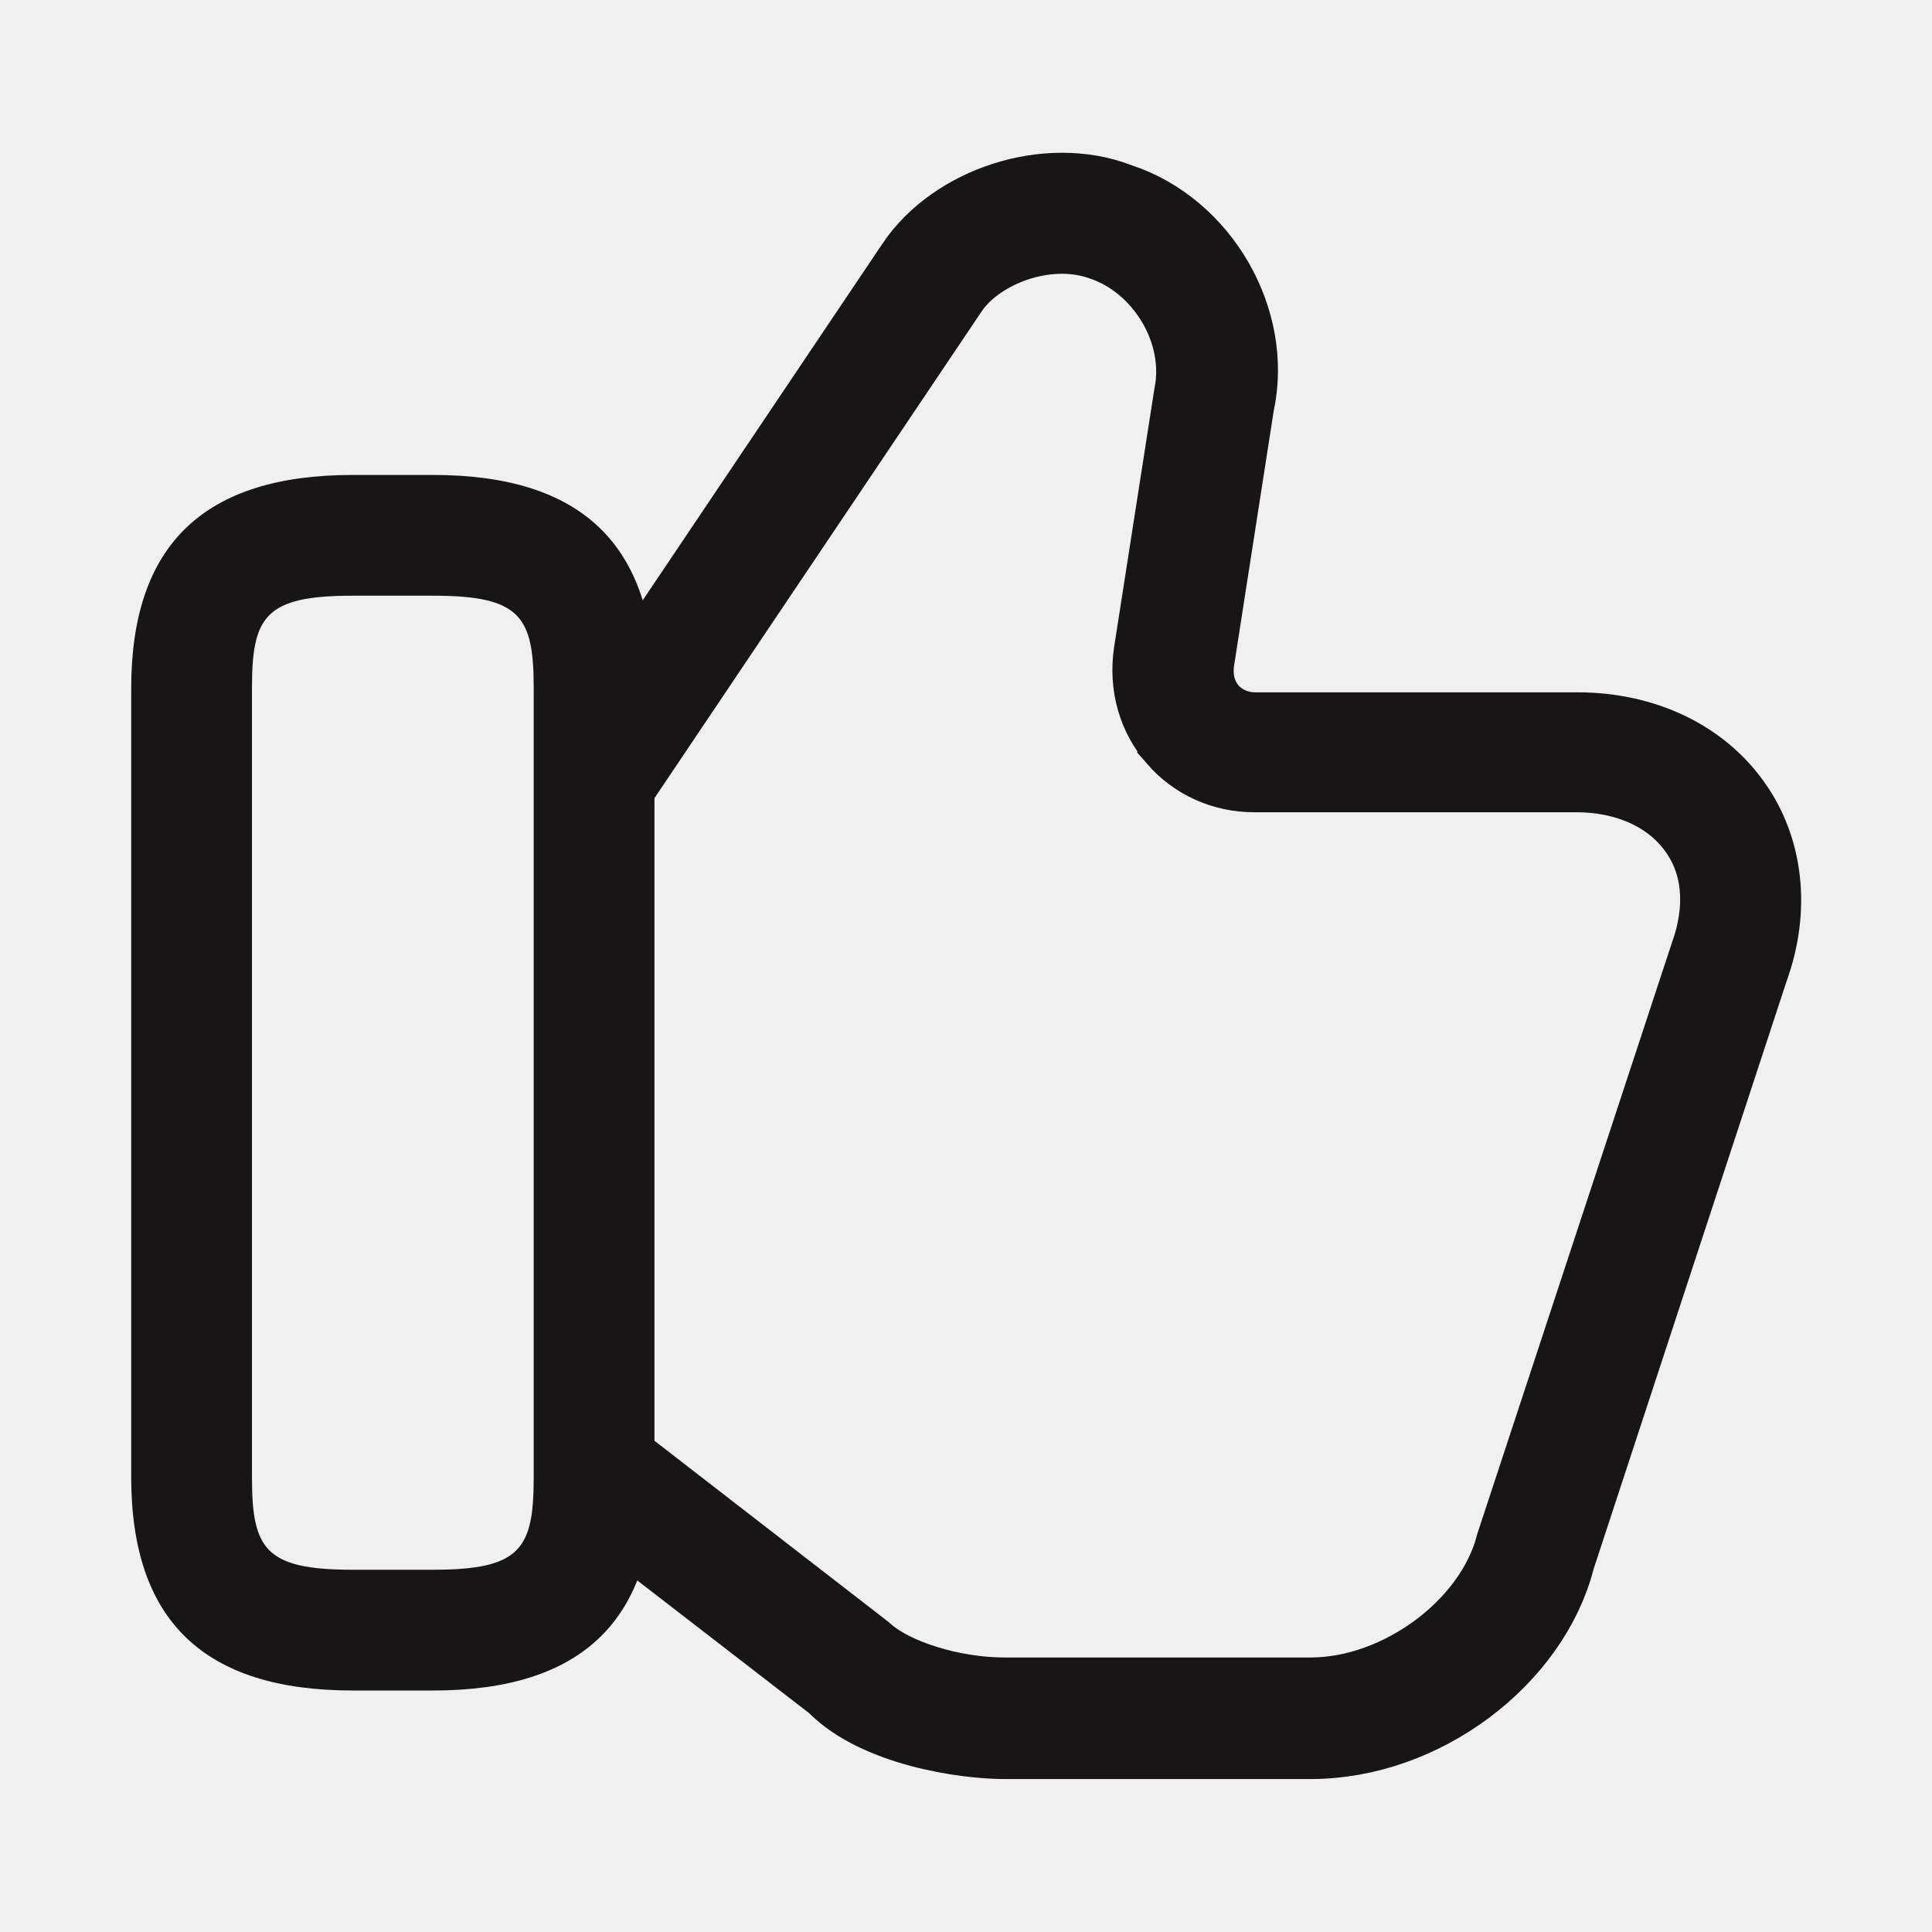
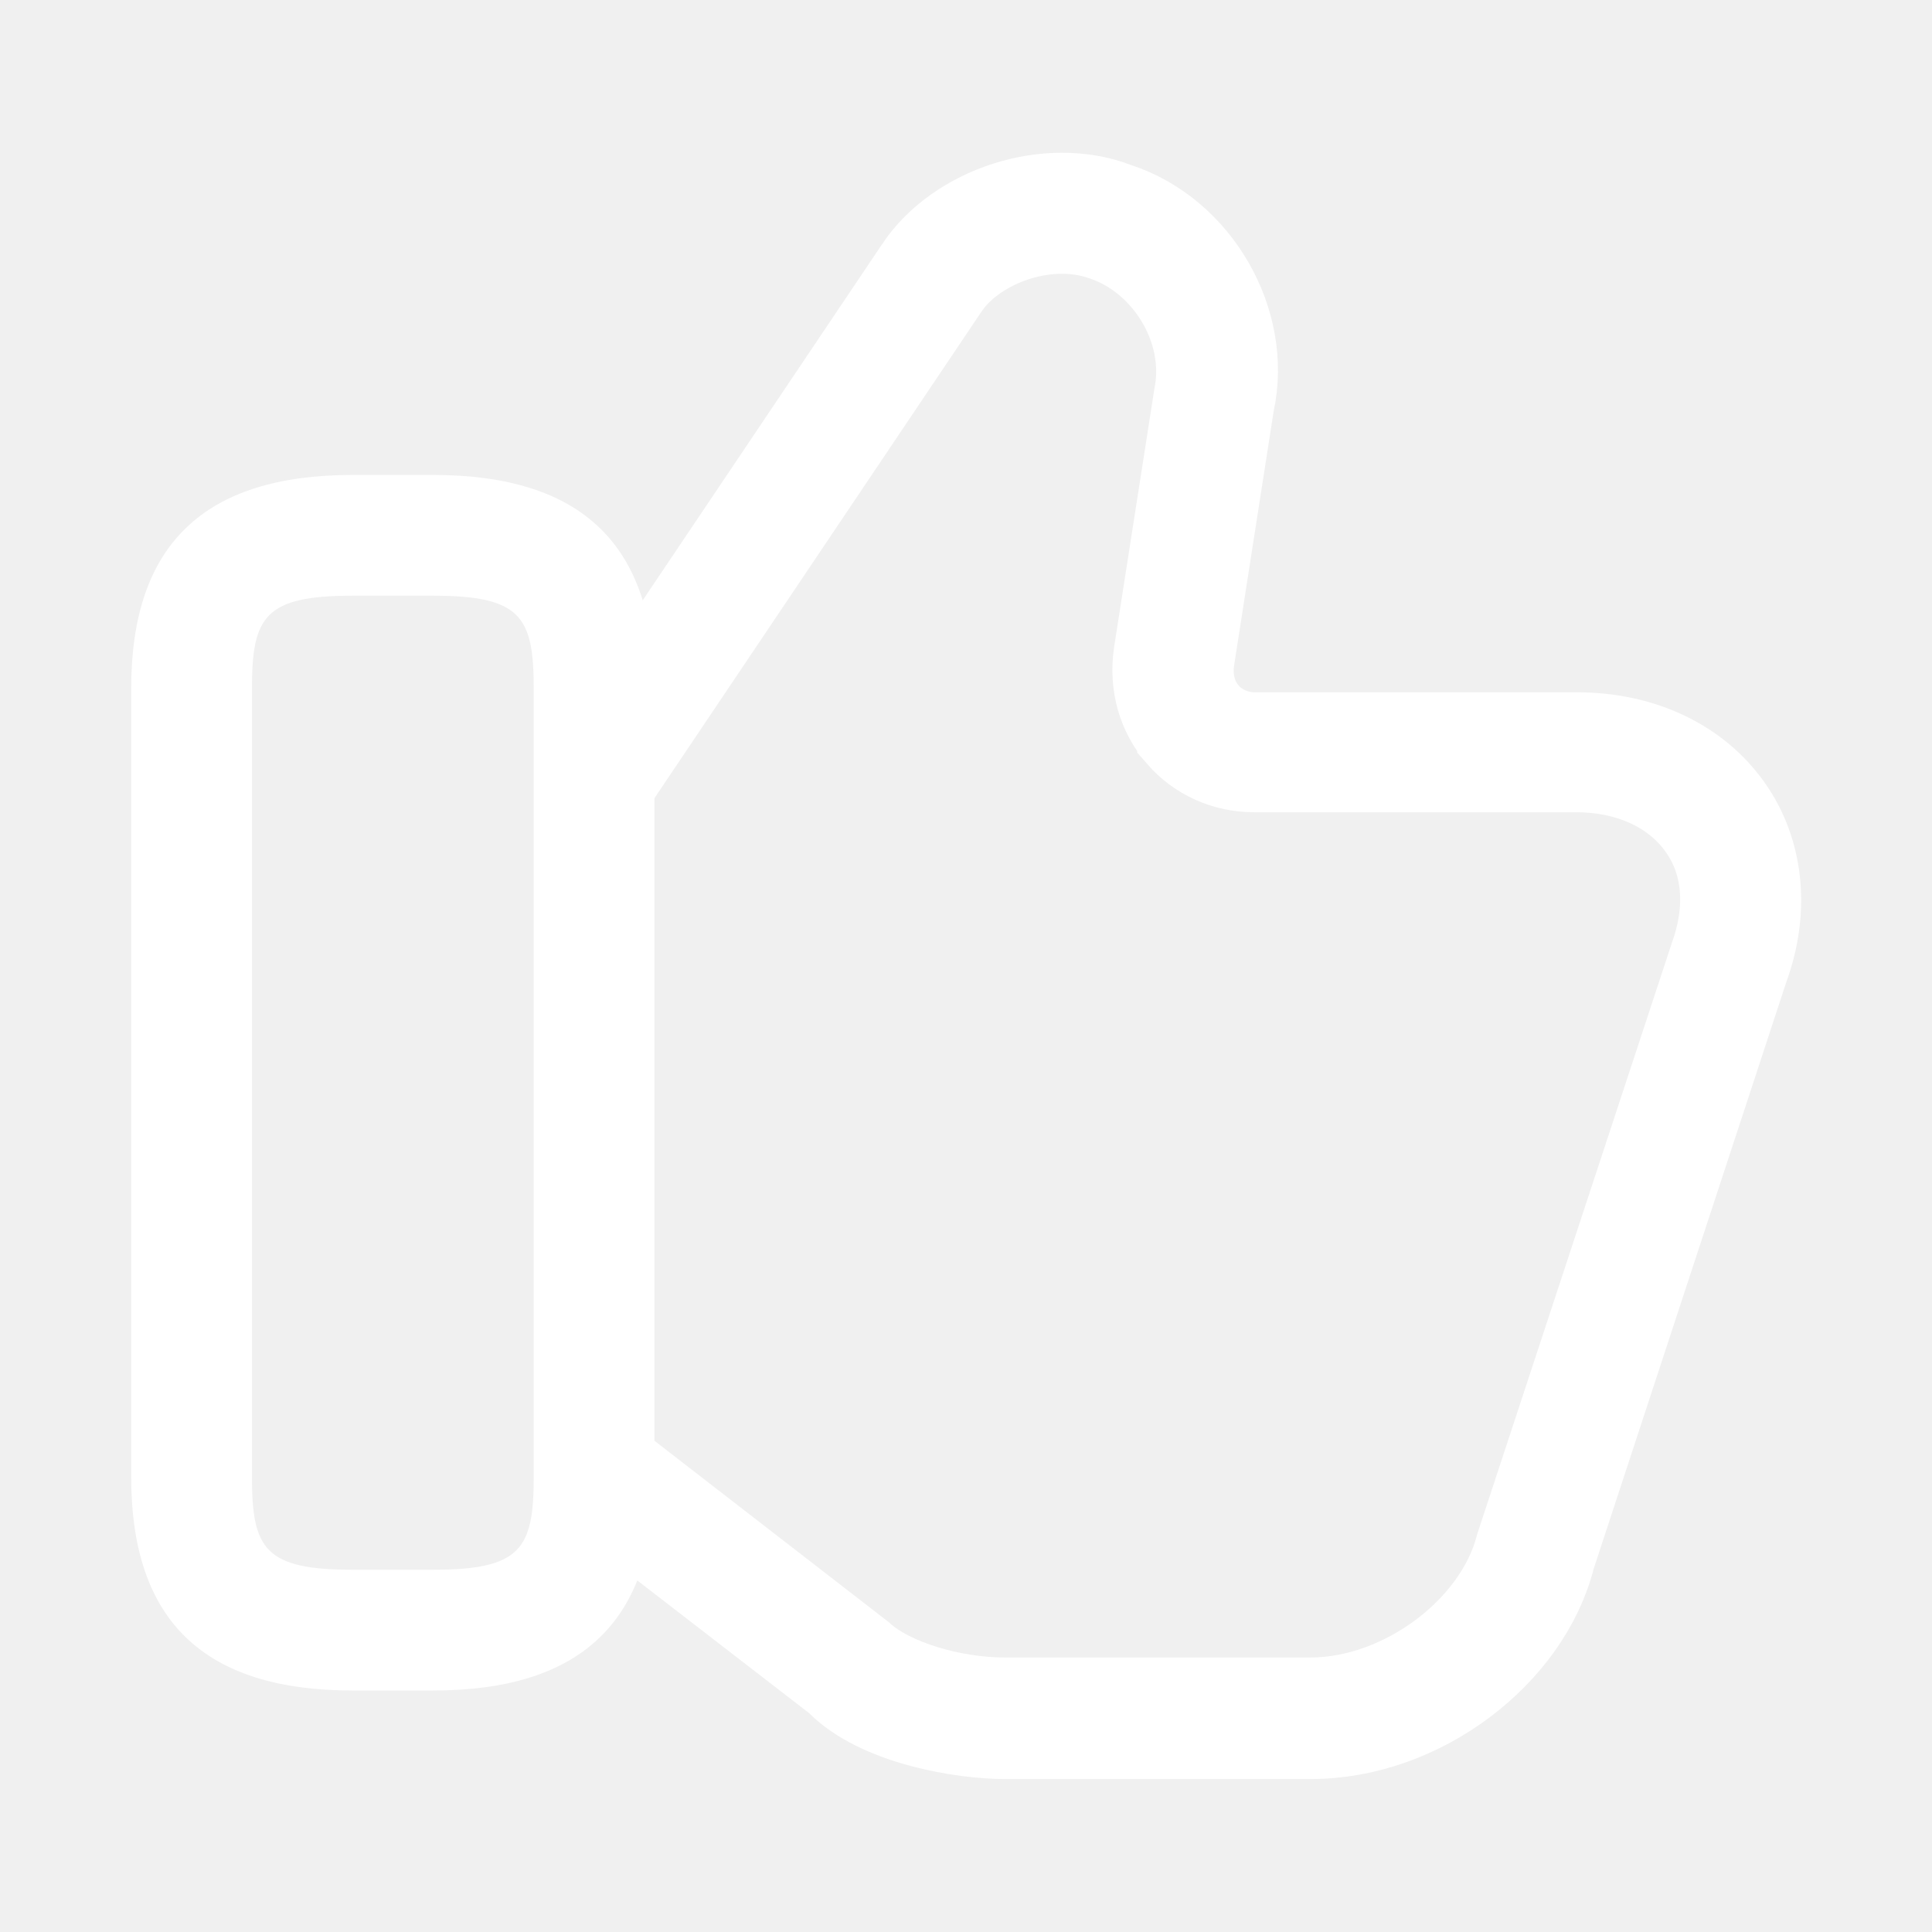
<svg xmlns="http://www.w3.org/2000/svg" width="24" height="24" viewBox="0 0 24 24" fill="none">
-   <path d="M10.403 20.926L10.381 20.904L10.355 20.884L7.721 18.85L8.029 18.452L10.716 20.532C10.922 20.72 11.218 20.852 11.496 20.938C11.797 21.031 12.145 21.09 12.48 21.09H16.28C16.857 21.09 17.426 20.863 17.875 20.531C18.316 20.204 18.691 19.738 18.83 19.2L21.242 11.873C21.438 11.331 21.428 10.749 21.096 10.289C20.758 9.814 20.184 9.59 19.58 9.59H15.58C15.203 9.59 14.861 9.431 14.627 9.162L14.627 9.161C14.387 8.886 14.275 8.515 14.334 8.115L14.832 4.92C14.998 4.105 14.466 3.246 13.705 2.988C13.328 2.852 12.93 2.891 12.61 2.998C12.295 3.104 11.977 3.302 11.788 3.577L11.788 3.577L11.785 3.581L7.963 9.267L7.554 8.993L11.375 3.309L11.375 3.308C11.876 2.561 13.011 2.19 13.872 2.517L13.883 2.522L13.894 2.525C14.904 2.856 15.556 3.988 15.331 5.013L15.328 5.028L15.326 5.043L14.836 8.193L14.836 8.193L14.835 8.199C14.818 8.316 14.798 8.603 15.014 8.849L15.024 8.862L15.036 8.874C15.183 9.02 15.382 9.1 15.59 9.1H19.59C20.43 9.1 21.117 9.449 21.511 10.008L21.512 10.009C21.896 10.55 21.991 11.285 21.72 12.029L21.717 12.037L21.715 12.044L19.325 19.324L19.32 19.34L19.315 19.356C19.006 20.571 17.676 21.6 16.28 21.6H12.48C12.241 21.6 11.84 21.562 11.43 21.451C11.012 21.338 10.64 21.163 10.403 20.926Z" fill="#171515" stroke="#171515" />
-   <path d="M5.38 21H4.38C2.53 21 1.63 20.13 1.63 18.35V8.55C1.63 6.77 2.53 5.9 4.38 5.9H5.38C7.23 5.9 8.13 6.77 8.13 8.55V18.35C8.13 20.13 7.23 21 5.38 21ZM4.38 7.4C3.29 7.4 3.13 7.66 3.13 8.55V18.35C3.13 19.24 3.29 19.5 4.38 19.5H5.38C6.47 19.5 6.63 19.24 6.63 18.35V8.55C6.63 7.66 6.47 7.4 5.38 7.4H4.38Z" fill="#171515" />
+   <path d="M10.403 20.926L10.381 20.904L10.355 20.884L7.721 18.85L8.029 18.452L10.716 20.532C10.922 20.72 11.218 20.852 11.496 20.938C11.797 21.031 12.145 21.09 12.48 21.09H16.28C16.857 21.09 17.426 20.863 17.875 20.531C18.316 20.204 18.691 19.738 18.83 19.2L21.242 11.873C21.438 11.331 21.428 10.749 21.096 10.289C20.758 9.814 20.184 9.59 19.58 9.59H15.58C15.203 9.59 14.861 9.431 14.627 9.162L14.627 9.161C14.387 8.886 14.275 8.515 14.334 8.115L14.832 4.92C14.998 4.105 14.466 3.246 13.705 2.988C13.328 2.852 12.93 2.891 12.61 2.998C12.295 3.104 11.977 3.302 11.788 3.577L11.788 3.577L11.785 3.581L7.963 9.267L7.554 8.993L11.375 3.309L11.375 3.308C11.876 2.561 13.011 2.19 13.872 2.517L13.883 2.522L13.894 2.525C14.904 2.856 15.556 3.988 15.331 5.013L15.328 5.028L15.326 5.043L14.836 8.193L14.836 8.193L14.835 8.199C14.818 8.316 14.798 8.603 15.014 8.849L15.024 8.862L15.036 8.874C15.183 9.02 15.382 9.1 15.59 9.1H19.59C20.43 9.1 21.117 9.449 21.511 10.008L21.512 10.009C21.896 10.55 21.991 11.285 21.72 12.029L21.717 12.037L21.715 12.044L19.325 19.324L19.32 19.34L19.315 19.356C19.006 20.571 17.676 21.6 16.28 21.6H12.48C12.241 21.6 11.84 21.562 11.43 21.451C11.012 21.338 10.64 21.163 10.403 20.926Z" fill="#fff" stroke="#fff" />
+   <path d="M5.38 21H4.38C2.53 21 1.63 20.13 1.63 18.35V8.55C1.63 6.77 2.53 5.9 4.38 5.9H5.38C7.23 5.9 8.13 6.77 8.13 8.55V18.35C8.13 20.13 7.23 21 5.38 21ZM4.38 7.4C3.29 7.4 3.13 7.66 3.13 8.55V18.35C3.13 19.24 3.29 19.5 4.38 19.5H5.38C6.47 19.5 6.63 19.24 6.63 18.35V8.55C6.63 7.66 6.47 7.4 5.38 7.4H4.38Z" fill="#fff" />
</svg>
